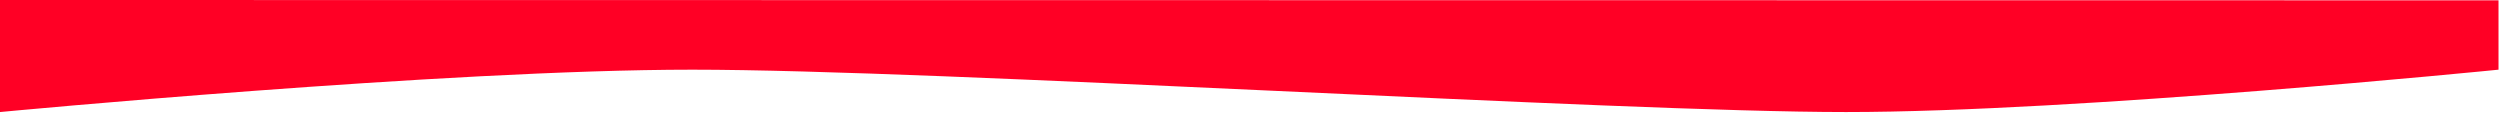
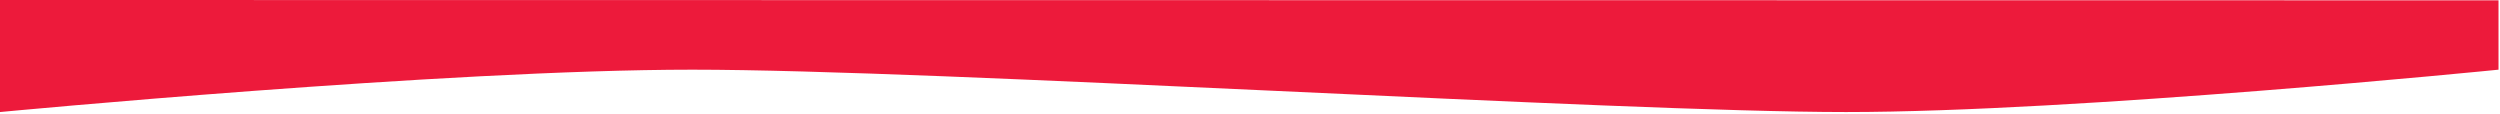
<svg xmlns="http://www.w3.org/2000/svg" width="1283" height="58" viewBox="0 0 1283 58">
-   <path fill="#FF0025" fill-rule="evenodd" d="M1282.239 35.758S1065.989 57.5 947.41 57.5c-118.578 0-465.648-21.742-592.113-21.742C228.832 35.758 0 57.5 0 57.5V0l1282.239.168v35.59z" />
+   <path fill="#ED1A3B" fill-rule="evenodd" d="M1282.239 35.758S1065.989 57.5 947.41 57.5c-118.578 0-465.648-21.742-592.113-21.742C228.832 35.758 0 57.5 0 57.5V0l1282.239.168v35.59z" />
</svg>
